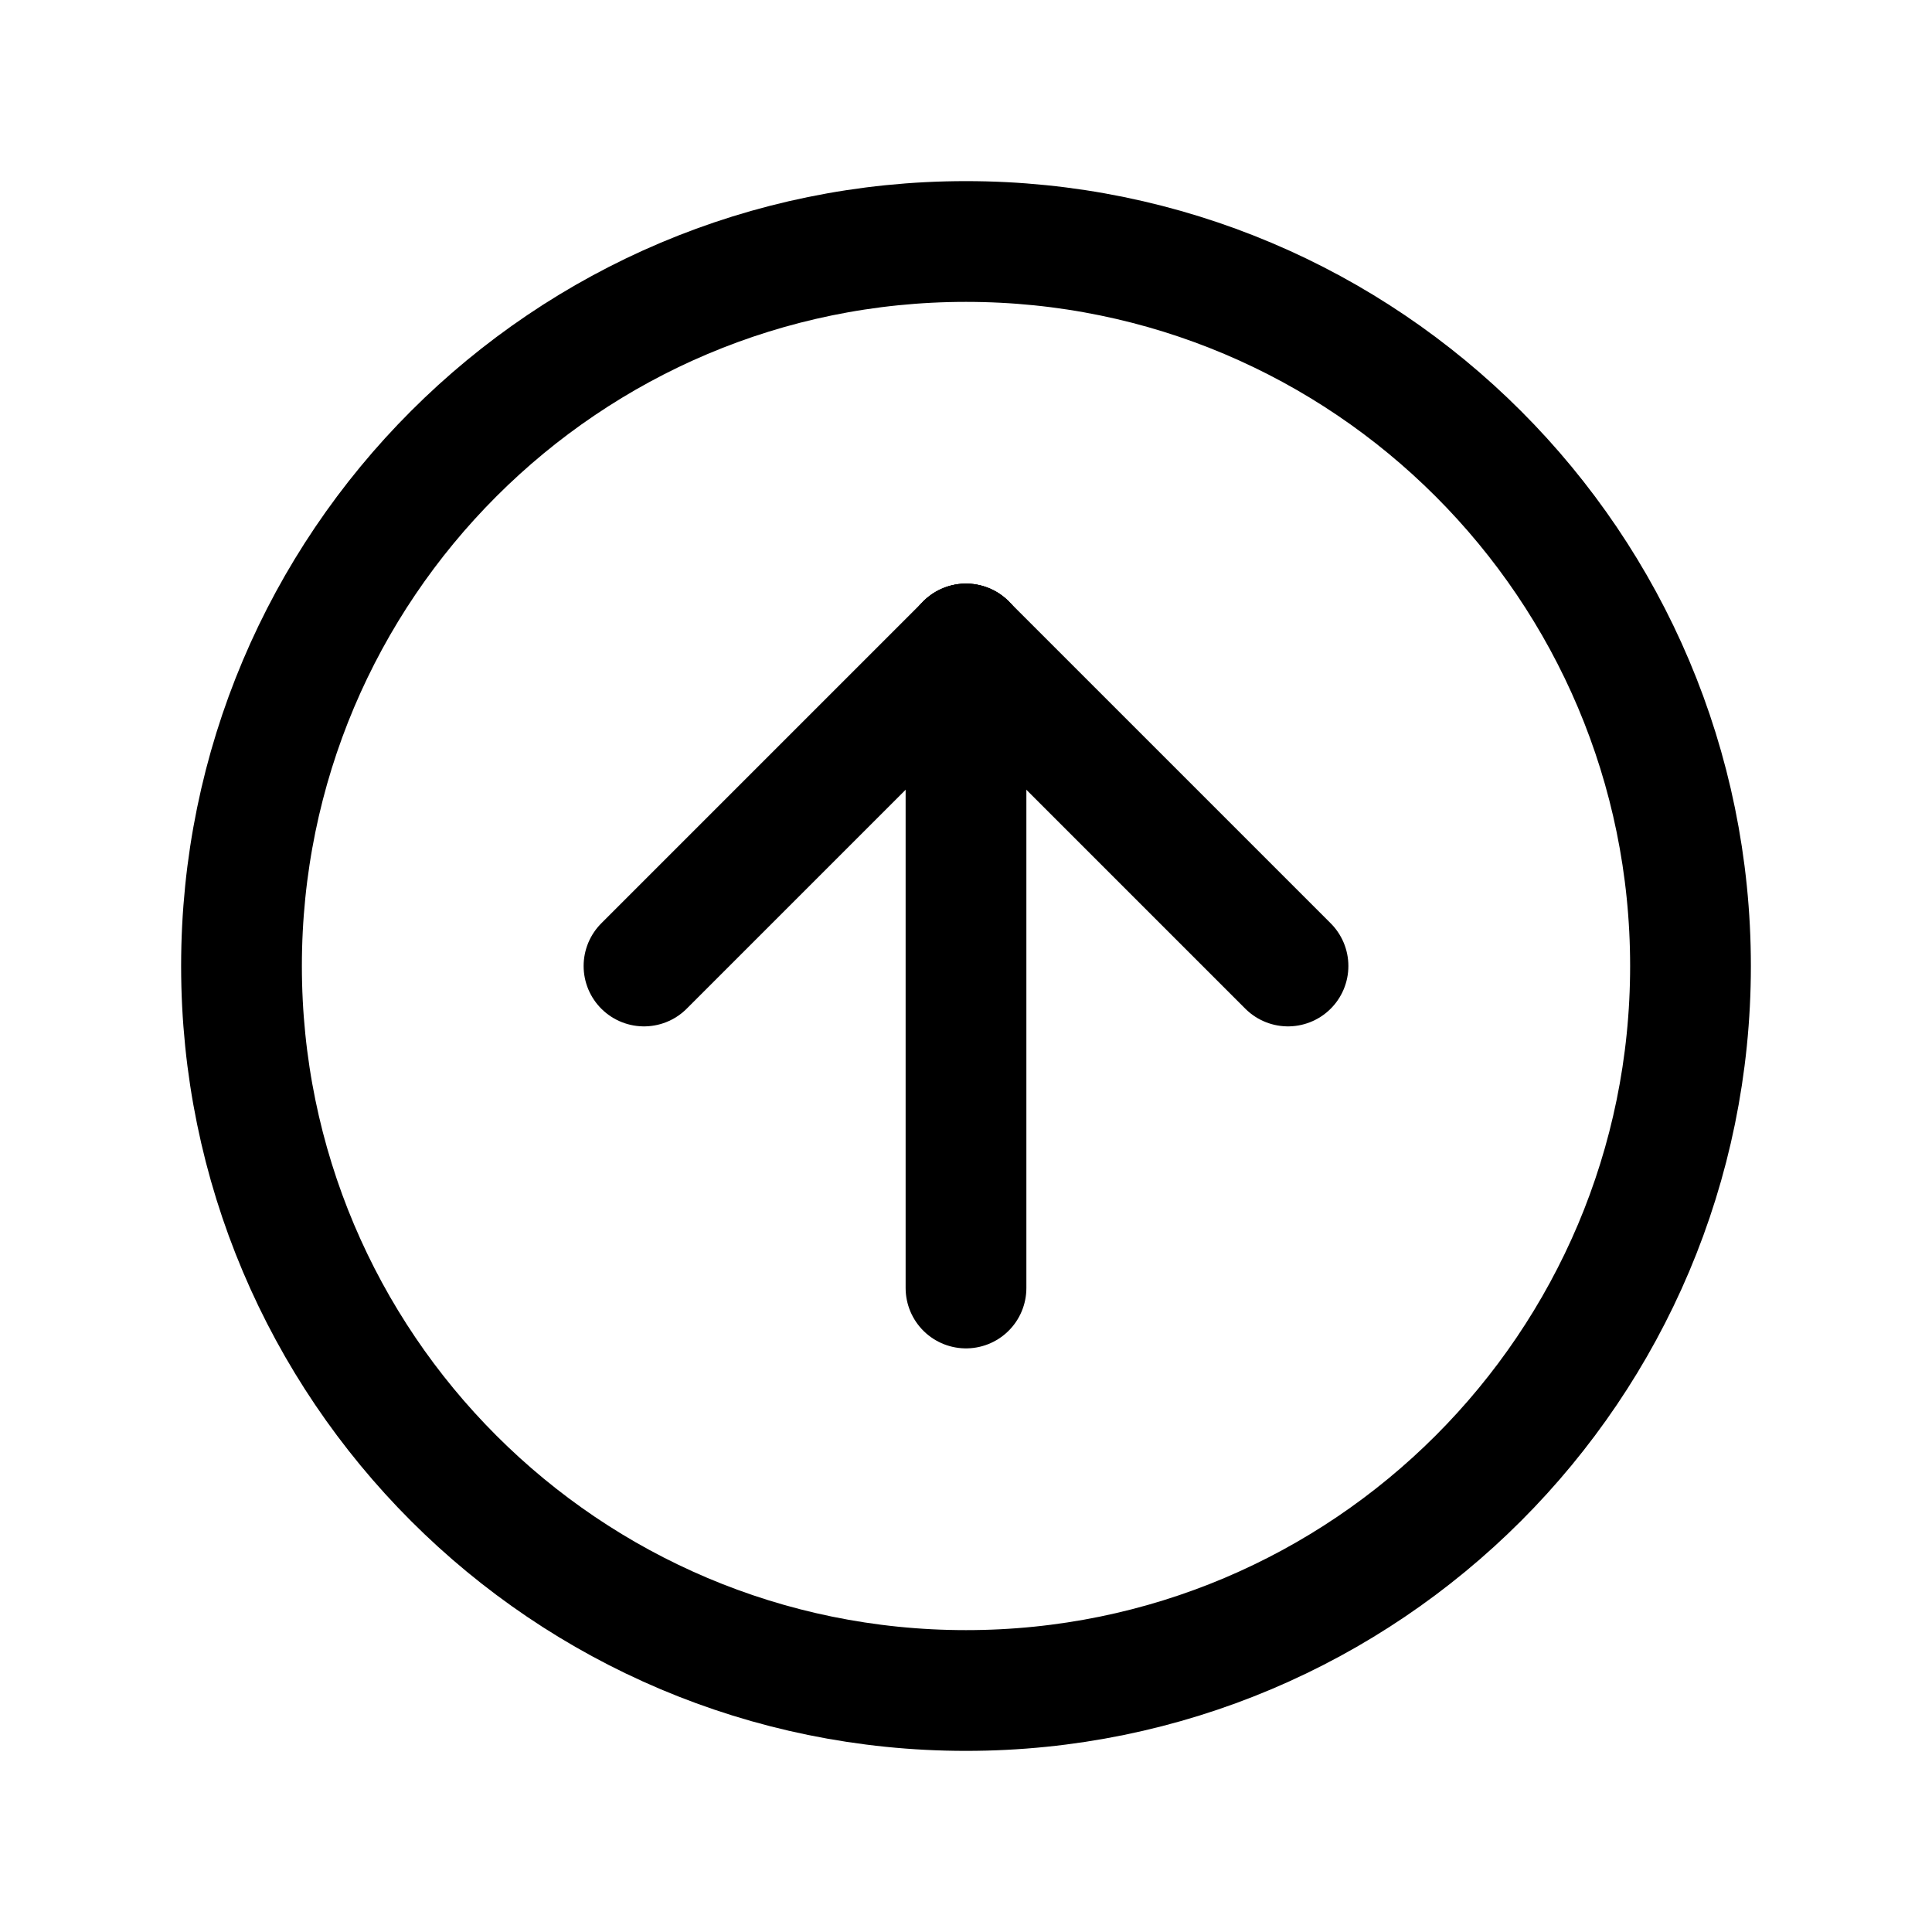
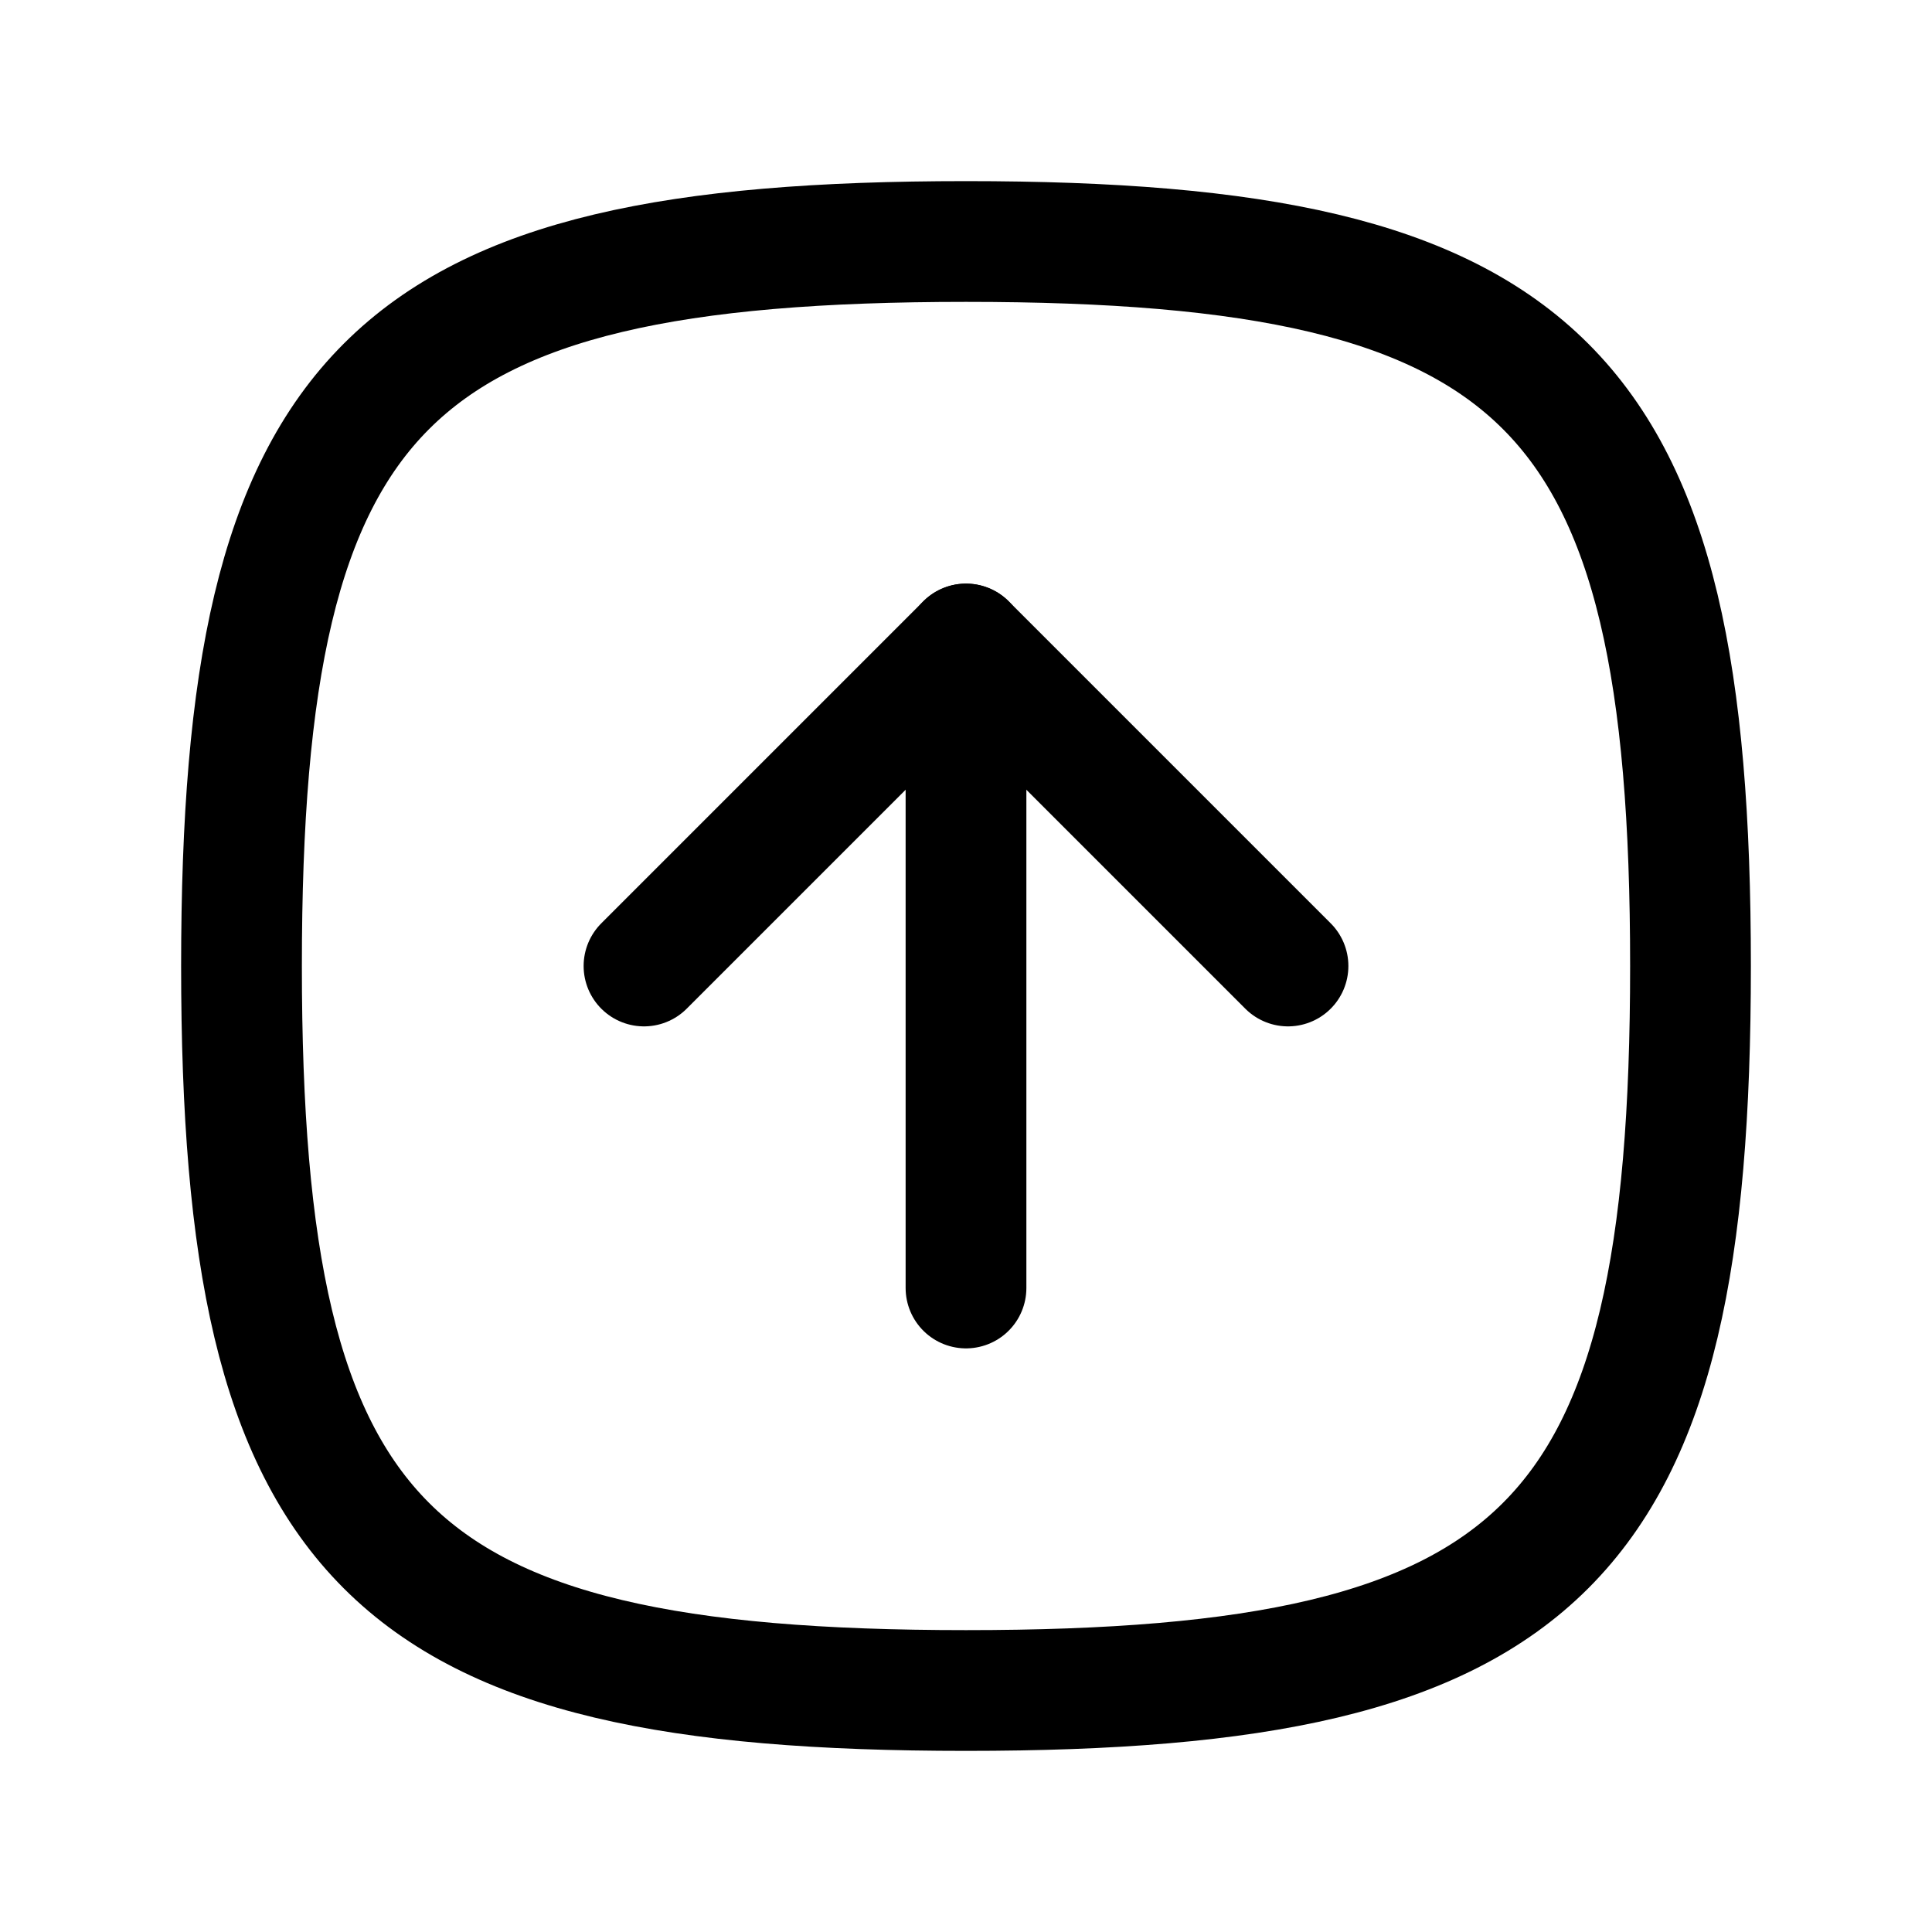
- <svg xmlns="http://www.w3.org/2000/svg" width="24" height="24" viewBox="0 0 24 24" fill="none" stroke="currentColor" stroke-width="1.5" stroke-linecap="round" stroke-linejoin="round" class="icon icon-tabler icons-tabler-outline icon-tabler-circle-arrow-up">
+ <svg xmlns="http://www.w3.org/2000/svg" width="24" height="24" viewBox="0 0 24 24" fill="none" stroke="currentColor" stroke-width="1.5" stroke-linecap="round" stroke-linejoin="round" class="icon icon-tabler icons-tabler-outline icon-tabler-square-rounded-arrow-up">
  <path stroke="none" d="M0 0h24v24H0z" fill="none" />
-   <path d="M3 12a9 9 0 1 0 18 0a9 9 0 0 0 -18 0" />
-   <path d="M12 8l-4 4" />
-   <path d="M12 8v8" />
-   <path d="M16 12l-4 -4" />
+   <path d="M16 12l-4 -4l-4 4" />
+   <path d="M12 16v-8" />
+   <path d="M12 3c7.2 0 9 1.8 9 9s-1.8 9 -9 9s-9 -1.8 -9 -9s1.8 -9 9 -9z" />
</svg>
